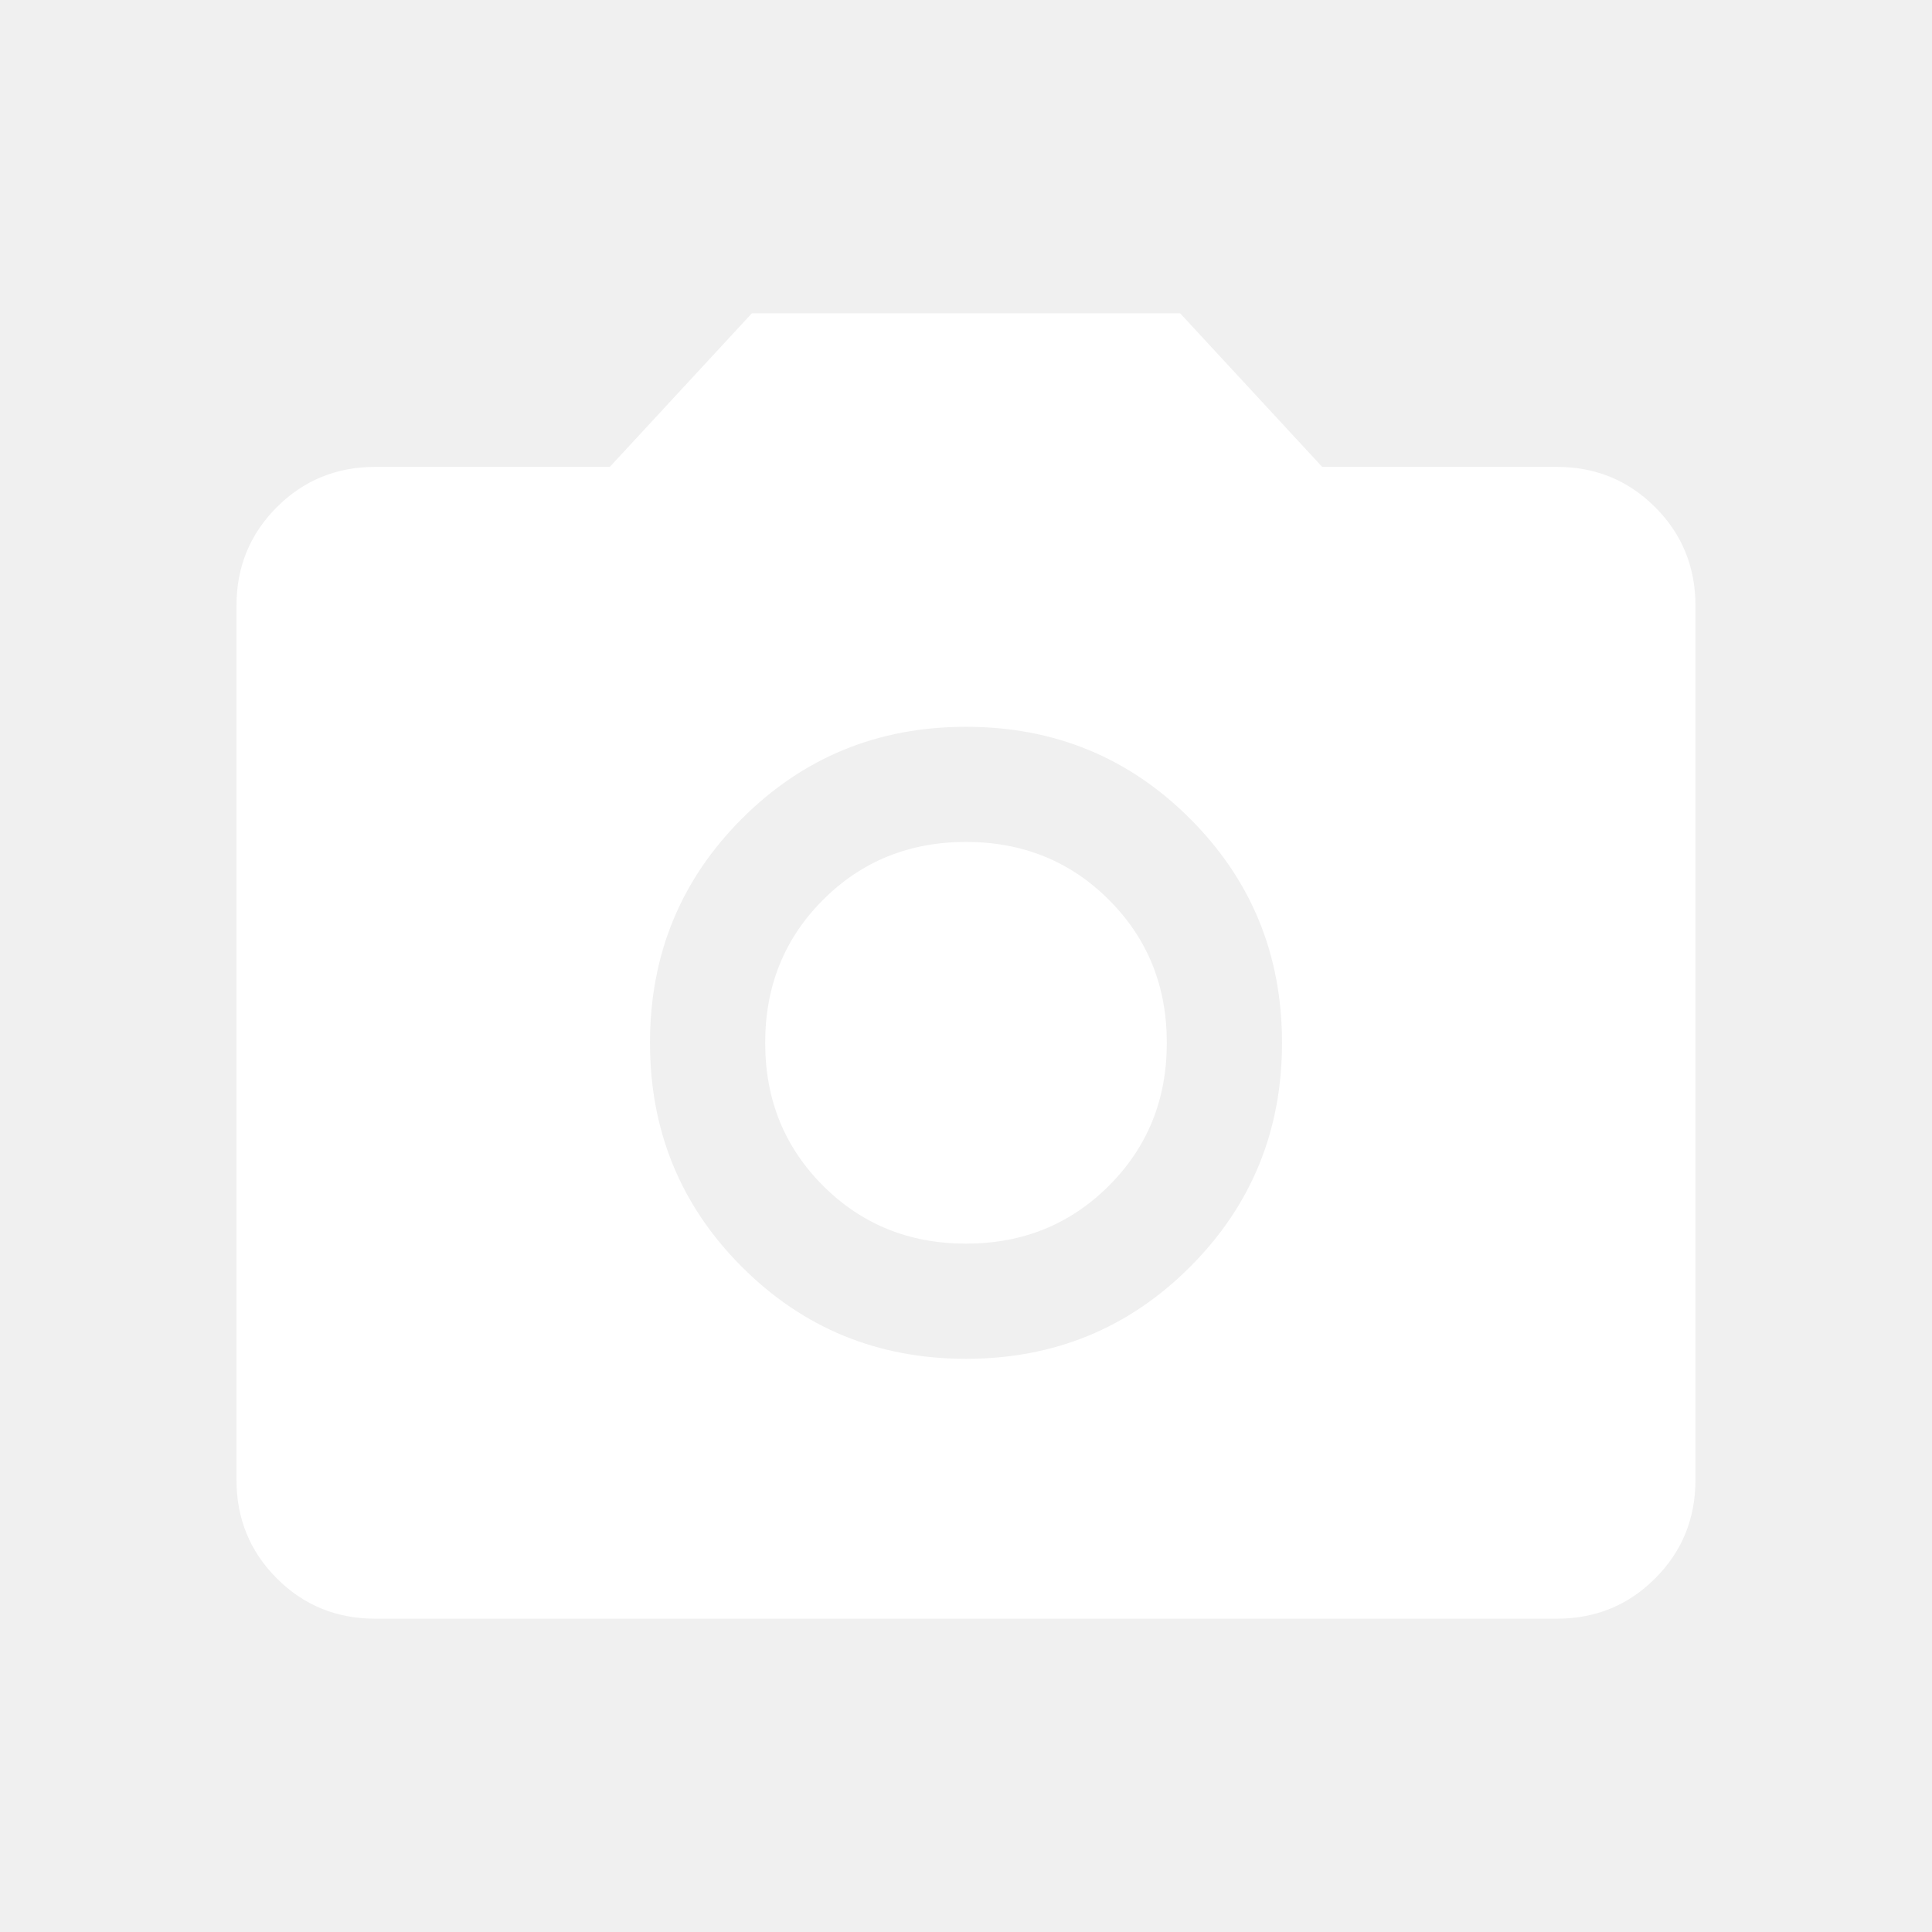
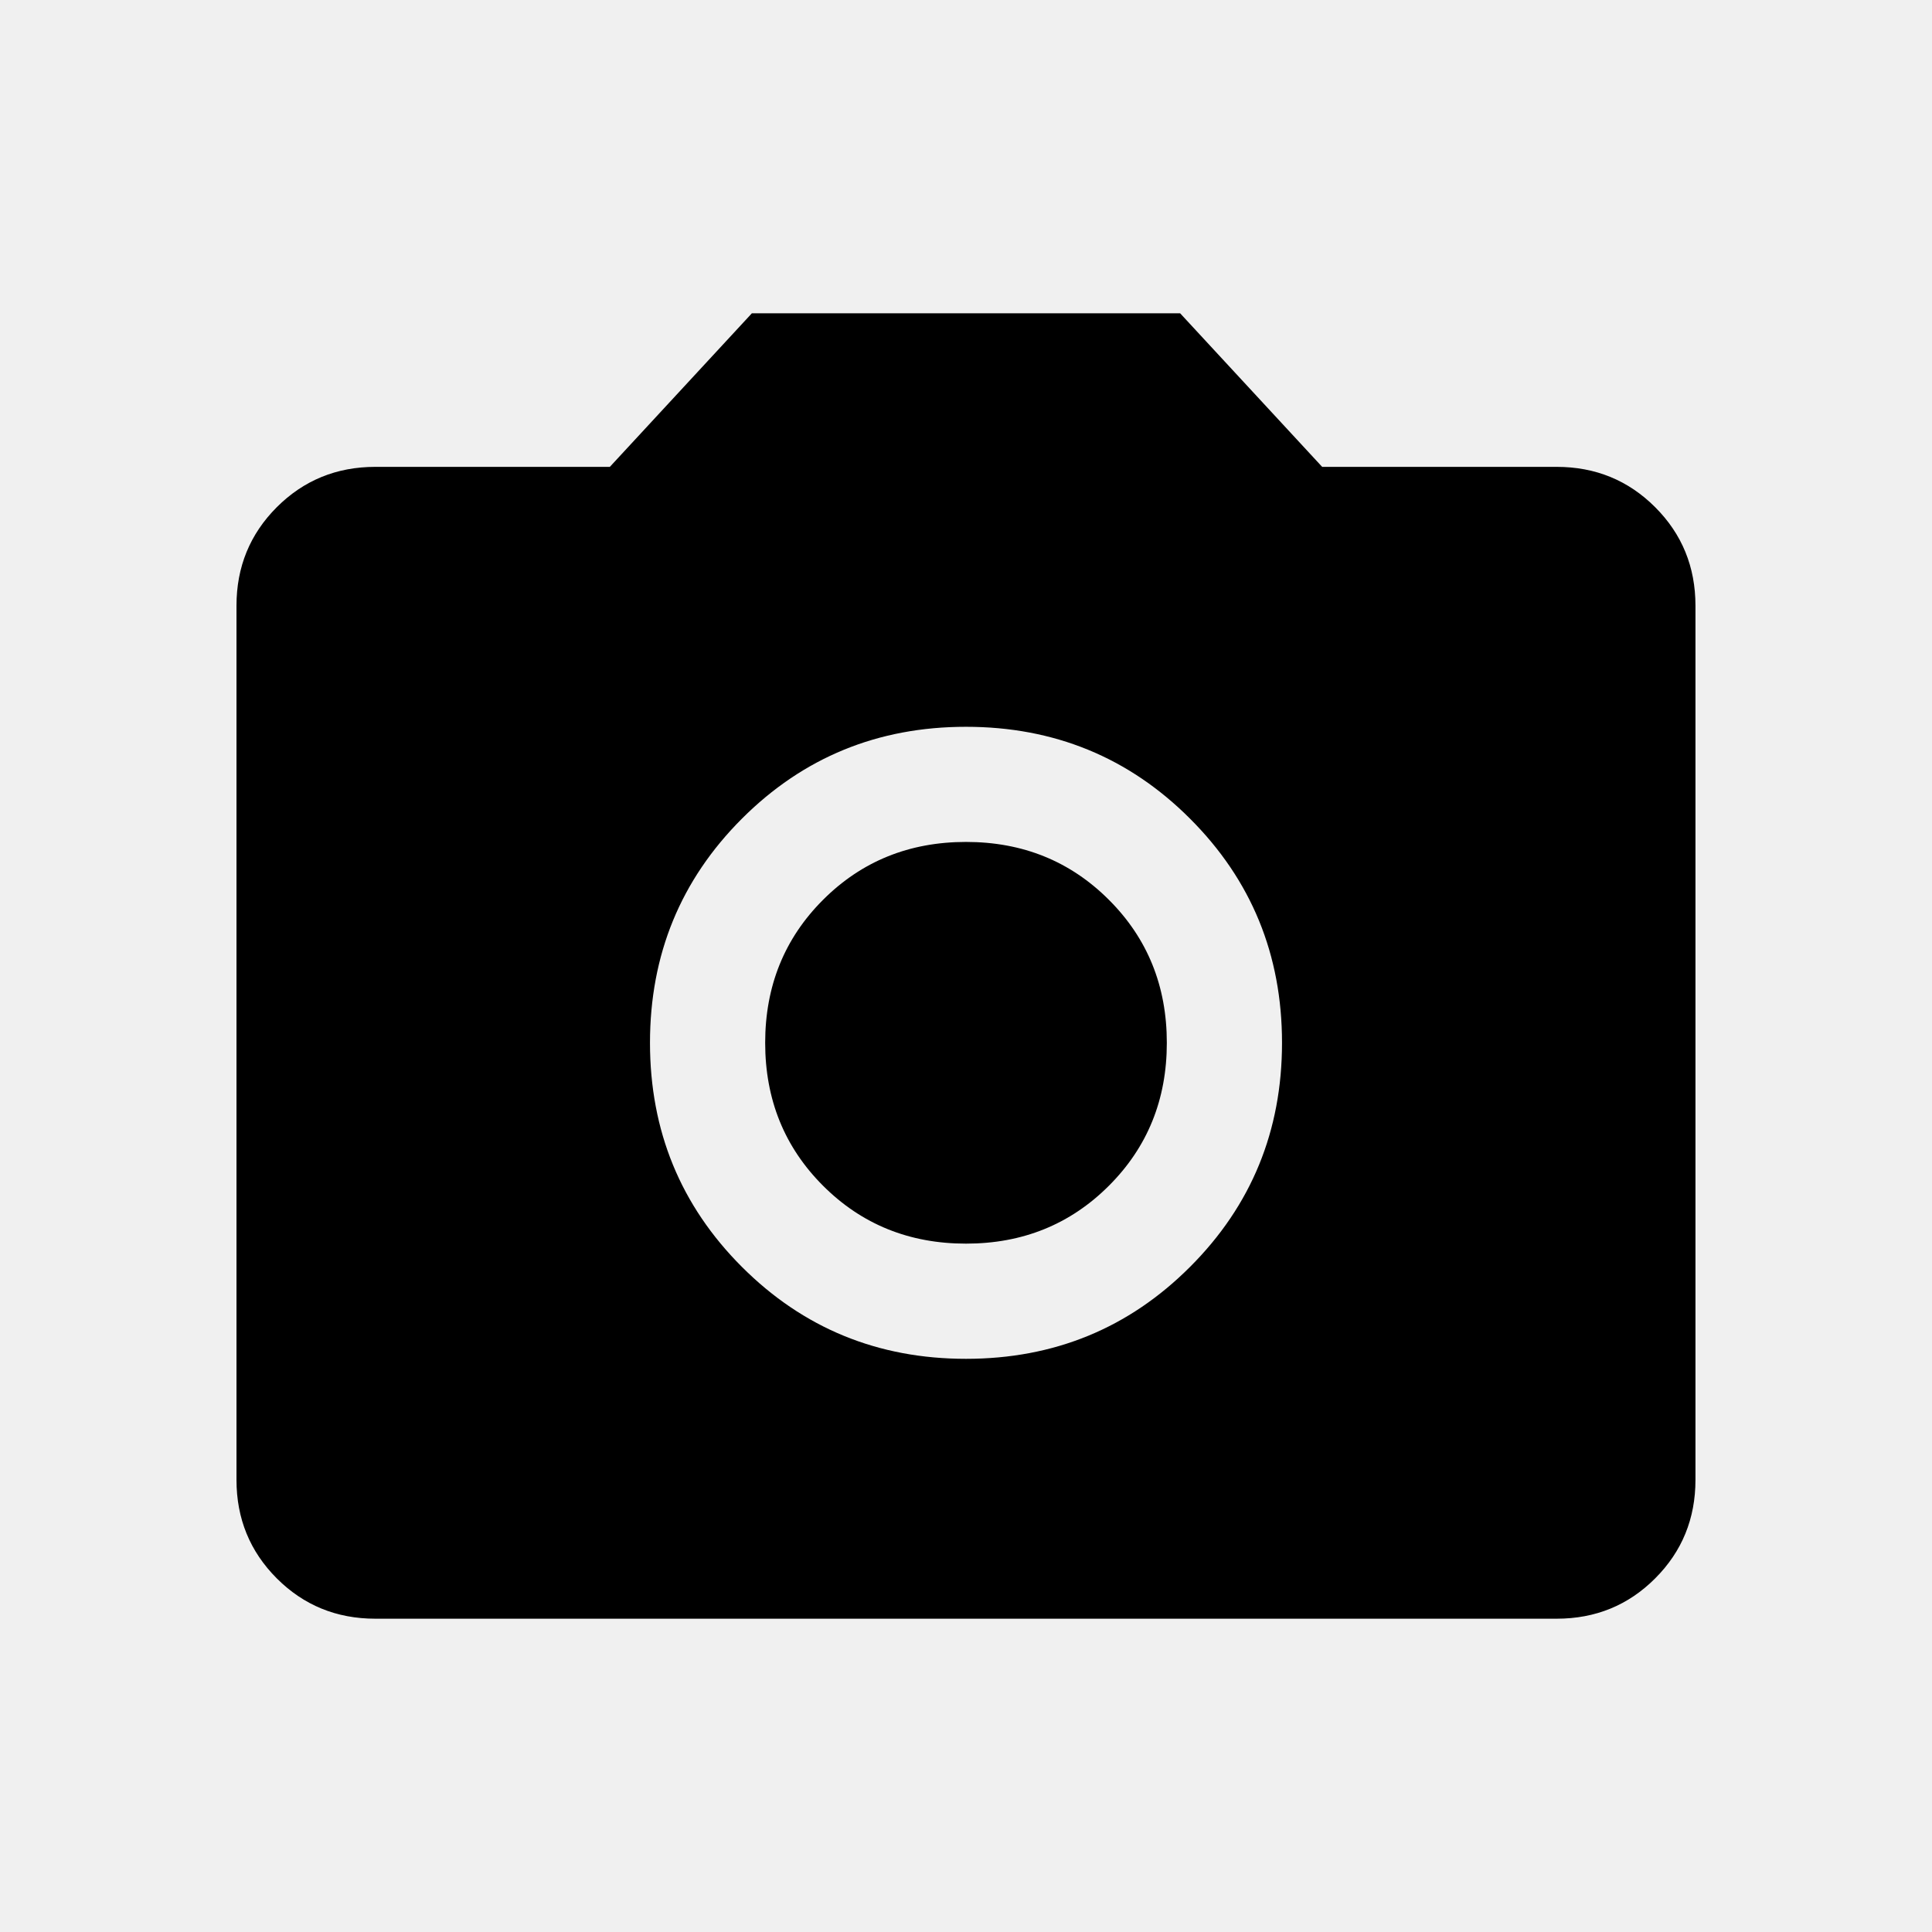
- <svg xmlns="http://www.w3.org/2000/svg" width="37" height="37" viewBox="0 0 37 37" fill="none">
+ <svg xmlns="http://www.w3.org/2000/svg" width="37" height="37" viewBox="0 0 37 37" fill="currentColor">
  <mask id="mask0_2013_6480" style="mask-type:alpha" maskUnits="userSpaceOnUse" x="0" y="0" width="37" height="37">
-     <rect x="0.853" y="0.853" width="35.294" height="35.294" fill="#FFFFFF" />
+     <rect x="0.853" y="0.853" width="35.294" height="35.294" fill="currentColor" />
  </mask>
  <g mask="url(#mask0_2013_6480)">
-     <path d="M18.5 26.023C20.187 26.023 21.618 25.436 22.791 24.262C23.965 23.088 24.552 21.658 24.552 19.971C24.552 18.283 23.965 16.853 22.791 15.679C21.618 14.505 20.187 13.919 18.5 13.919C16.812 13.919 15.382 14.505 14.208 15.679C13.035 16.853 12.448 18.283 12.448 19.971C12.448 21.658 13.035 23.088 14.208 24.262C15.382 25.436 16.812 26.023 18.5 26.023ZM18.5 23.817C17.414 23.817 16.501 23.447 15.762 22.708C15.023 21.969 14.654 21.056 14.654 19.971C14.654 18.885 15.023 17.972 15.762 17.233C16.501 16.494 17.414 16.124 18.5 16.124C19.586 16.124 20.498 16.494 21.237 17.233C21.977 17.972 22.346 18.885 22.346 19.971C22.346 21.056 21.977 21.969 21.237 22.708C20.498 23.447 19.586 23.817 18.5 23.817ZM7.188 31C6.445 31 5.816 30.743 5.301 30.228C4.787 29.713 4.529 29.084 4.529 28.341V11.6C4.529 10.857 4.787 10.228 5.301 9.713C5.816 9.199 6.445 8.941 7.188 8.941H11.679L14.399 6H22.601L25.321 8.941H29.812C30.555 8.941 31.184 9.199 31.698 9.713C32.213 10.228 32.47 10.857 32.47 11.6V28.341C32.47 29.084 32.213 29.713 31.698 30.228C31.184 30.743 30.555 31 29.812 31H7.188Z" fill="#FFFFFF" />
+     <path d="M18.5 26.023C20.187 26.023 21.618 25.436 22.791 24.262C23.965 23.088 24.552 21.658 24.552 19.971C24.552 18.283 23.965 16.853 22.791 15.679C21.618 14.505 20.187 13.919 18.5 13.919C16.812 13.919 15.382 14.505 14.208 15.679C13.035 16.853 12.448 18.283 12.448 19.971C12.448 21.658 13.035 23.088 14.208 24.262C15.382 25.436 16.812 26.023 18.5 26.023ZM18.5 23.817C17.414 23.817 16.501 23.447 15.762 22.708C15.023 21.969 14.654 21.056 14.654 19.971C14.654 18.885 15.023 17.972 15.762 17.233C16.501 16.494 17.414 16.124 18.5 16.124C19.586 16.124 20.498 16.494 21.237 17.233C21.977 17.972 22.346 18.885 22.346 19.971C22.346 21.056 21.977 21.969 21.237 22.708C20.498 23.447 19.586 23.817 18.5 23.817ZM7.188 31C6.445 31 5.816 30.743 5.301 30.228C4.787 29.713 4.529 29.084 4.529 28.341V11.6C4.529 10.857 4.787 10.228 5.301 9.713C5.816 9.199 6.445 8.941 7.188 8.941H11.679L14.399 6H22.601L25.321 8.941H29.812C30.555 8.941 31.184 9.199 31.698 9.713C32.213 10.228 32.47 10.857 32.47 11.6V28.341C32.47 29.084 32.213 29.713 31.698 30.228C31.184 30.743 30.555 31 29.812 31H7.188Z" fill="currentColor" />
  </g>
</svg>
